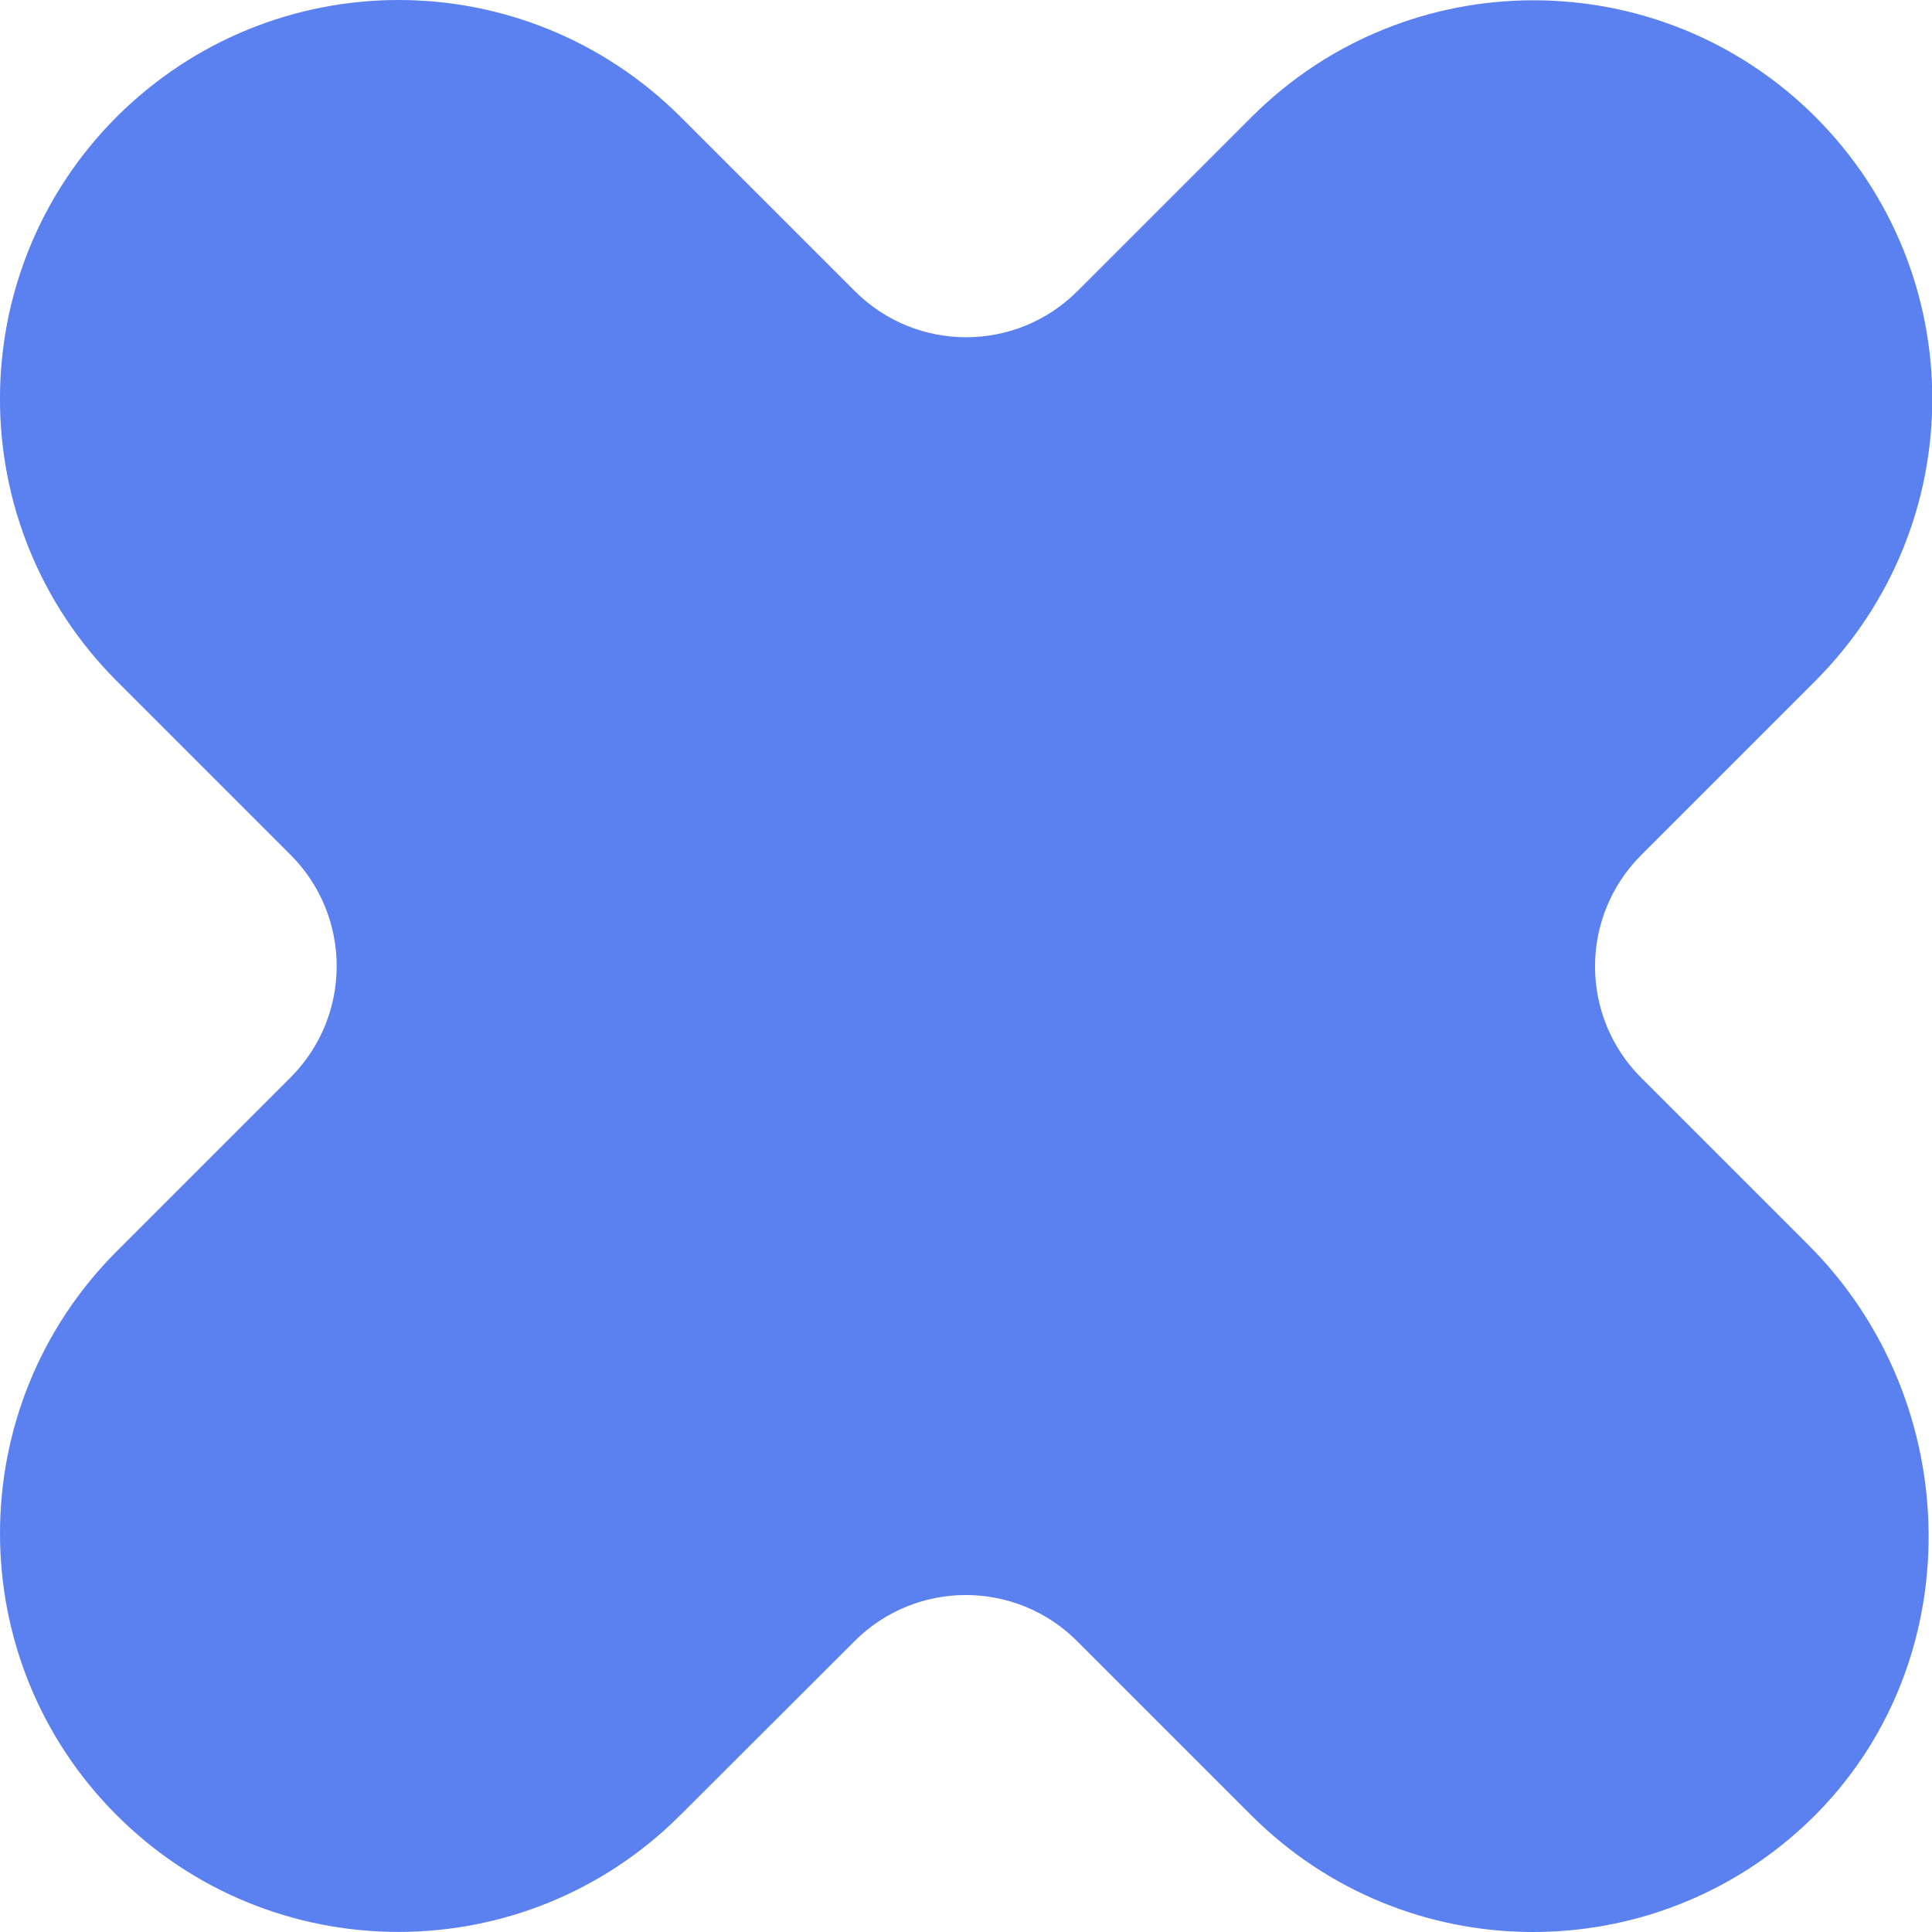
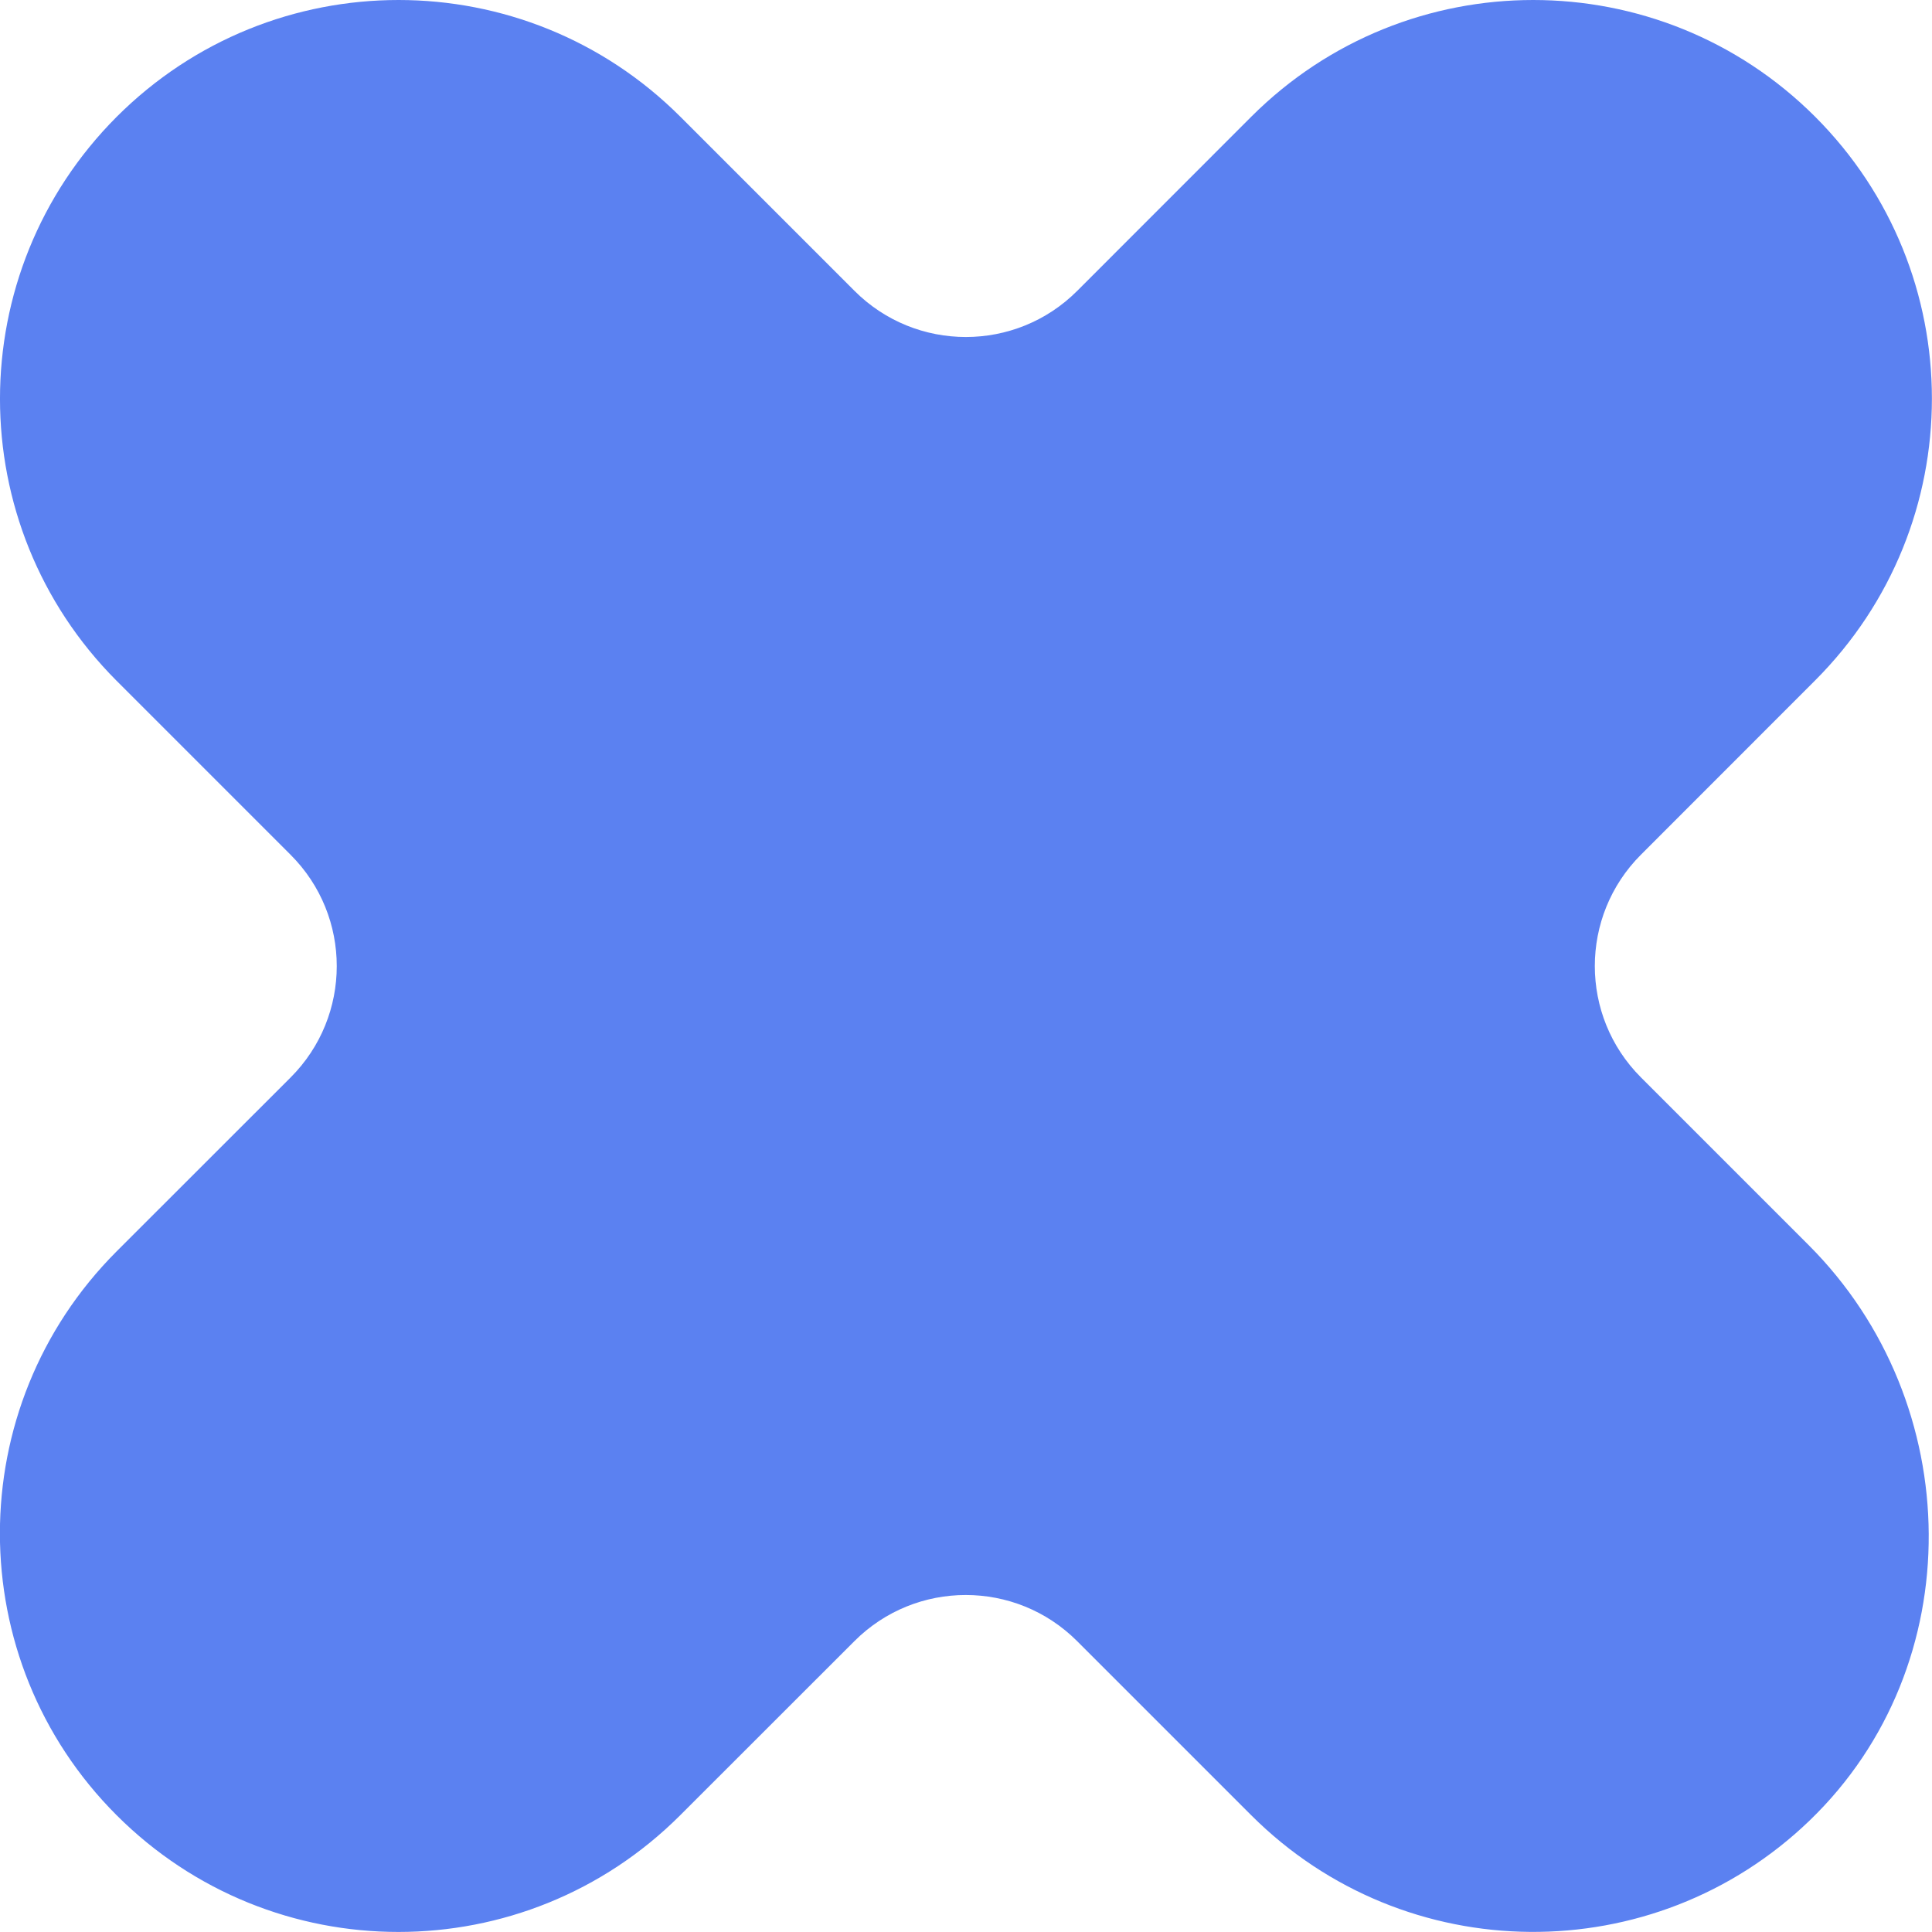
- <svg xmlns="http://www.w3.org/2000/svg" id="Layer_2" data-name="Layer 2" viewBox="0 0 68.1 68.1">
+ <svg xmlns="http://www.w3.org/2000/svg" id="Layer_2" data-name="Layer 2" viewBox="0 0 208.68 208.68">
  <defs>
    <style>
      .cls-1 {
        fill: #5b81f1;
      }
    </style>
  </defs>
  <g id="liquid">
-     <path class="cls-1" d="m63.75,43.89c5.57,5.57,5.7,14.82.04,20.28-5.5,5.3-14.26,5.24-19.68-.18l-6.14-6.14c-2.17-2.17-5.68-2.17-7.85,0l-6.14,6.13c-5.49,5.49-14.38,5.49-19.87,0-5.48-5.48-5.48-14.38,0-19.87l6.13-6.13c2.17-2.17,2.17-5.68,0-7.85l-6.14-6.14C-1.37,18.5-1.37,9.61,4.11,4.12,6.86,1.38,10.45,0,14.05,0s7.19,1.38,9.94,4.12l6.14,6.14c2.17,2.17,5.68,2.17,7.85,0l6.14-6.14c5.49-5.48,14.38-5.48,19.87,0,2.74,2.74,4.12,6.34,4.12,9.94s-1.38,7.19-4.12,9.94l-6.14,6.14c-2.17,2.17-2.17,5.68,0,7.85l5.91,5.91Z" />
+     <path class="cls-1" d="m195.36,134.49c17.06,17.06,17.48,45.4.11,62.14-16.84,16.24-43.69,16.05-60.32-.56l-18.81-18.81c-6.64-6.64-17.41-6.64-24.05,0l-18.81,18.8c-16.82,16.82-44.07,16.82-60.89,0-16.8-16.8-16.8-44.07,0-60.89l18.8-18.79c6.64-6.64,6.65-17.41,0-24.05l-18.8-18.8C-4.2,56.7-4.2,29.45,12.6,12.62,21.01,4.21,32.02,0,43.05,0s22.04,4.21,30.45,12.62l18.8,18.8c6.64,6.64,17.41,6.64,24.05,0l18.81-18.82c16.82-16.8,44.07-16.8,60.89,0,8.41,8.41,12.62,19.42,12.62,30.45s-4.21,22.04-12.62,30.45l-18.81,18.82c-6.64,6.64-6.64,17.41,0,24.05l18.12,18.12Z" />
  </g>
</svg>
